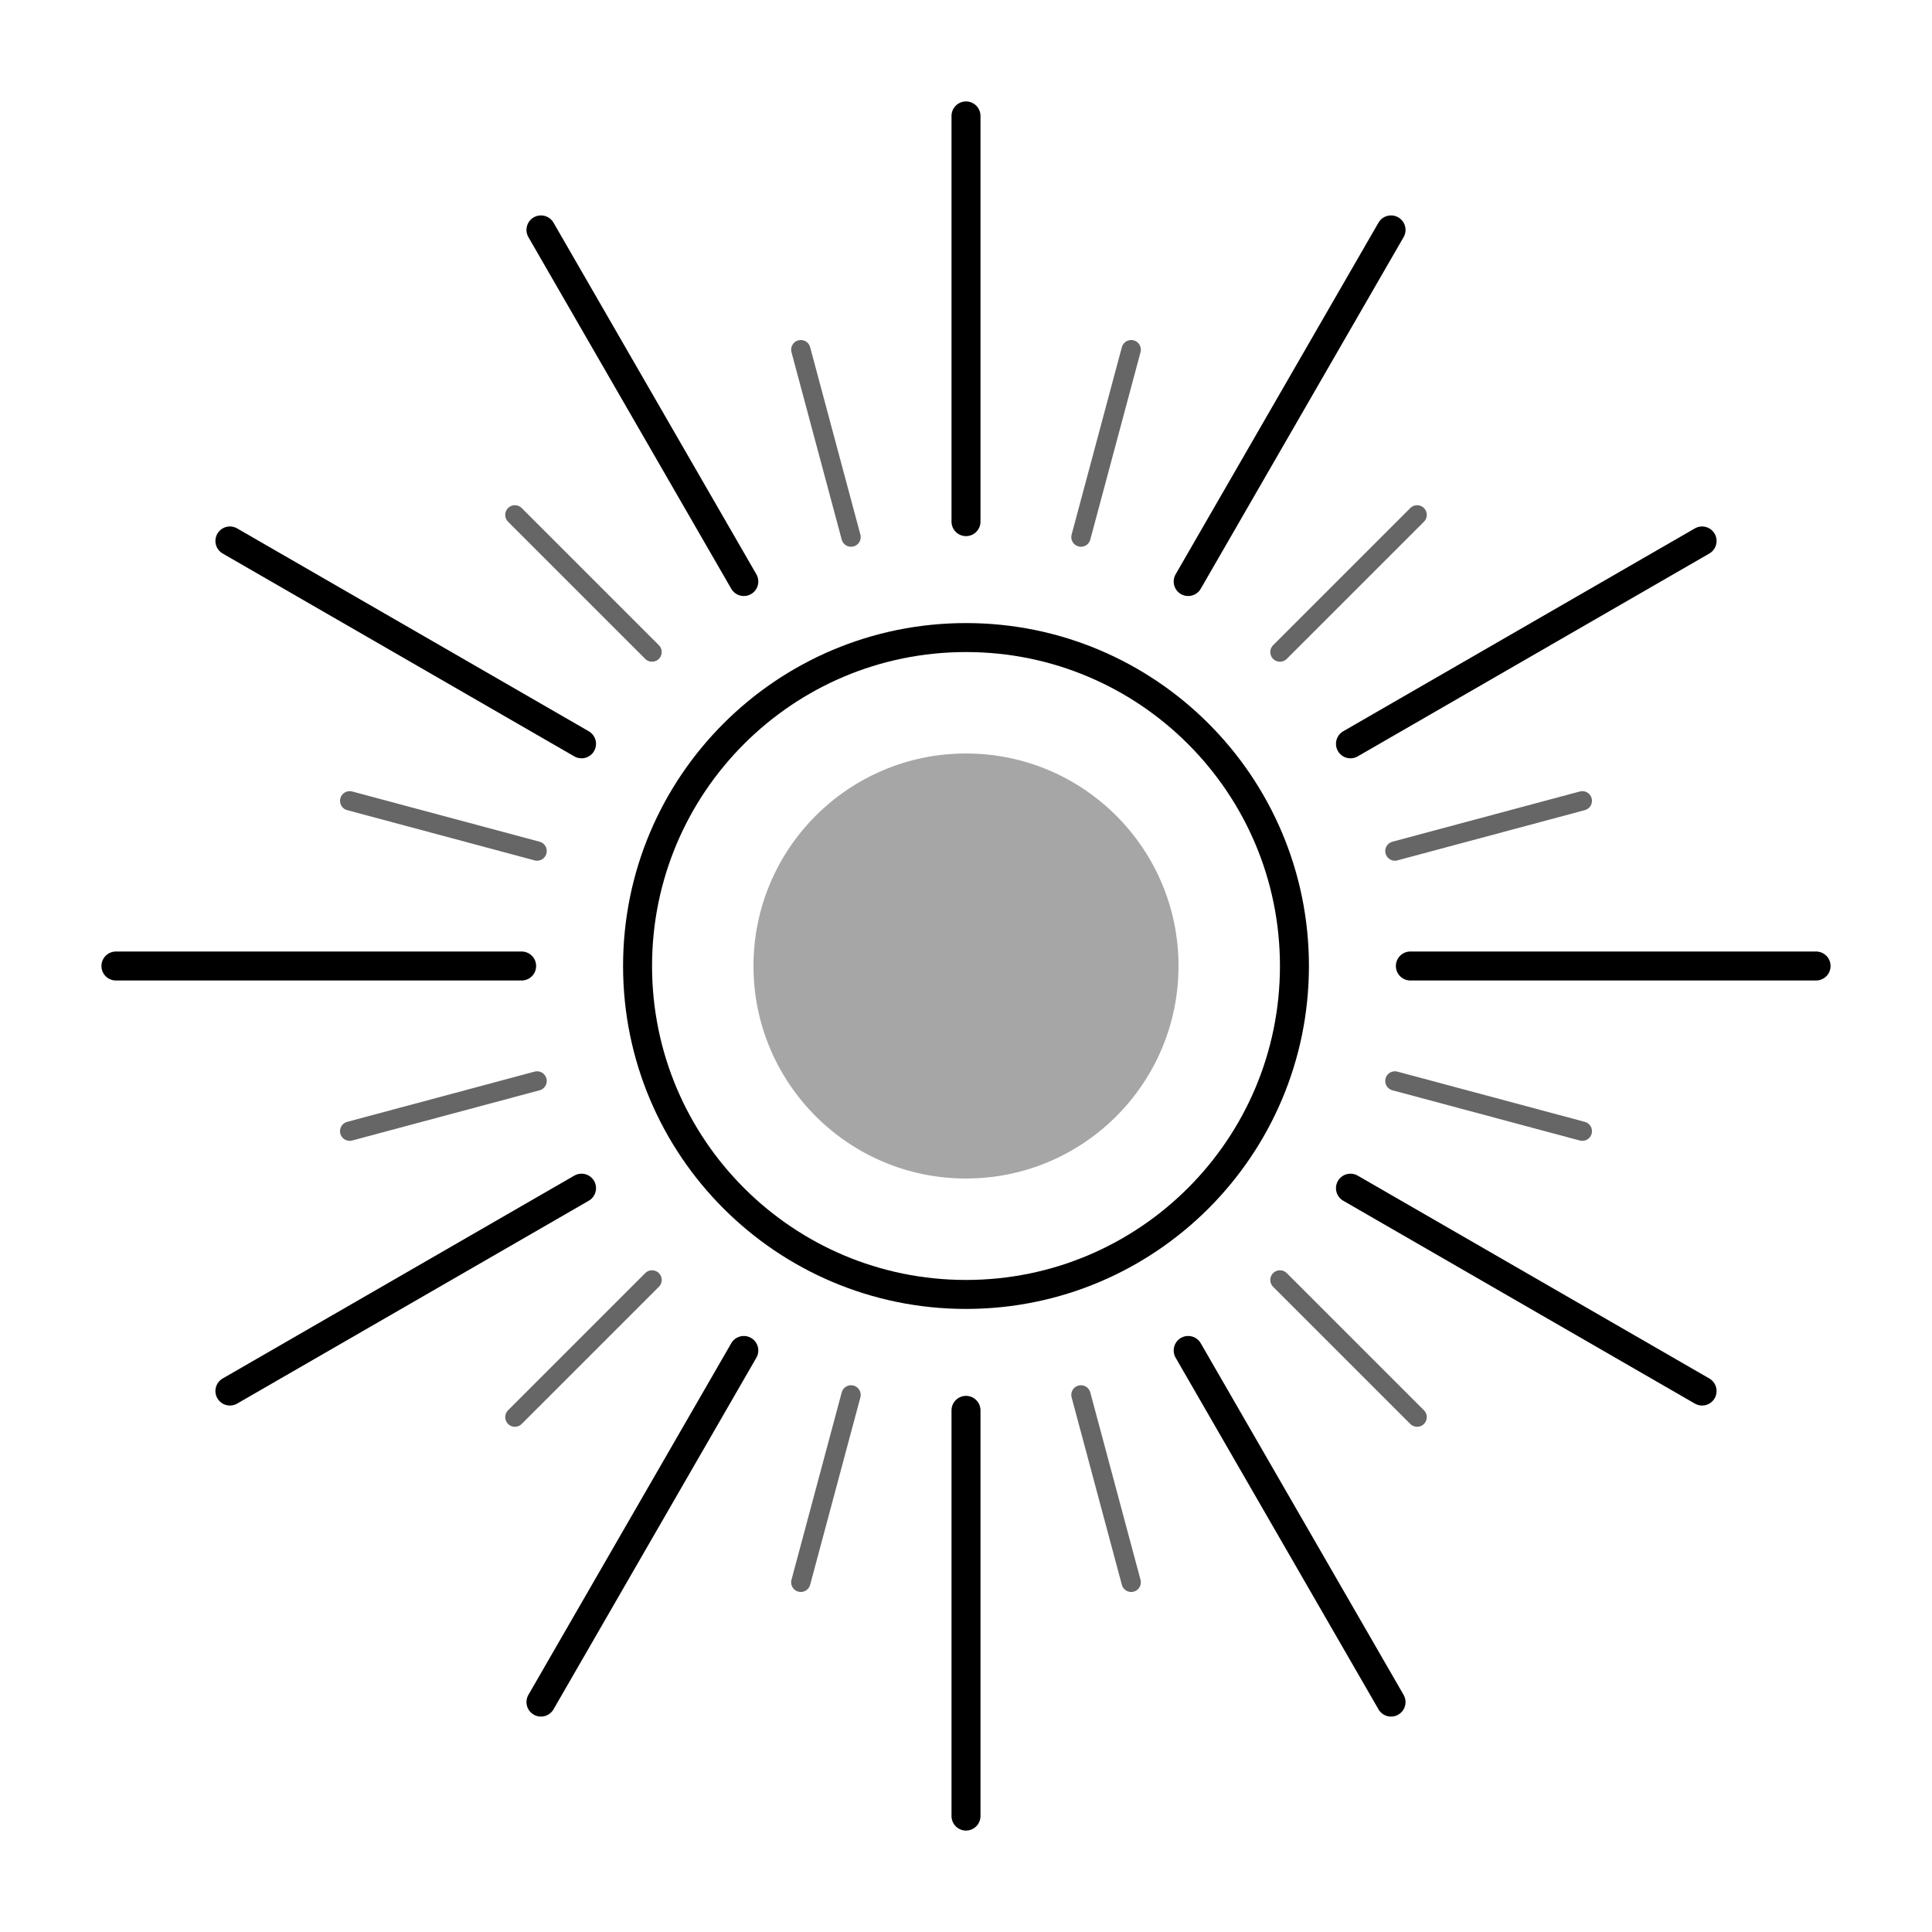
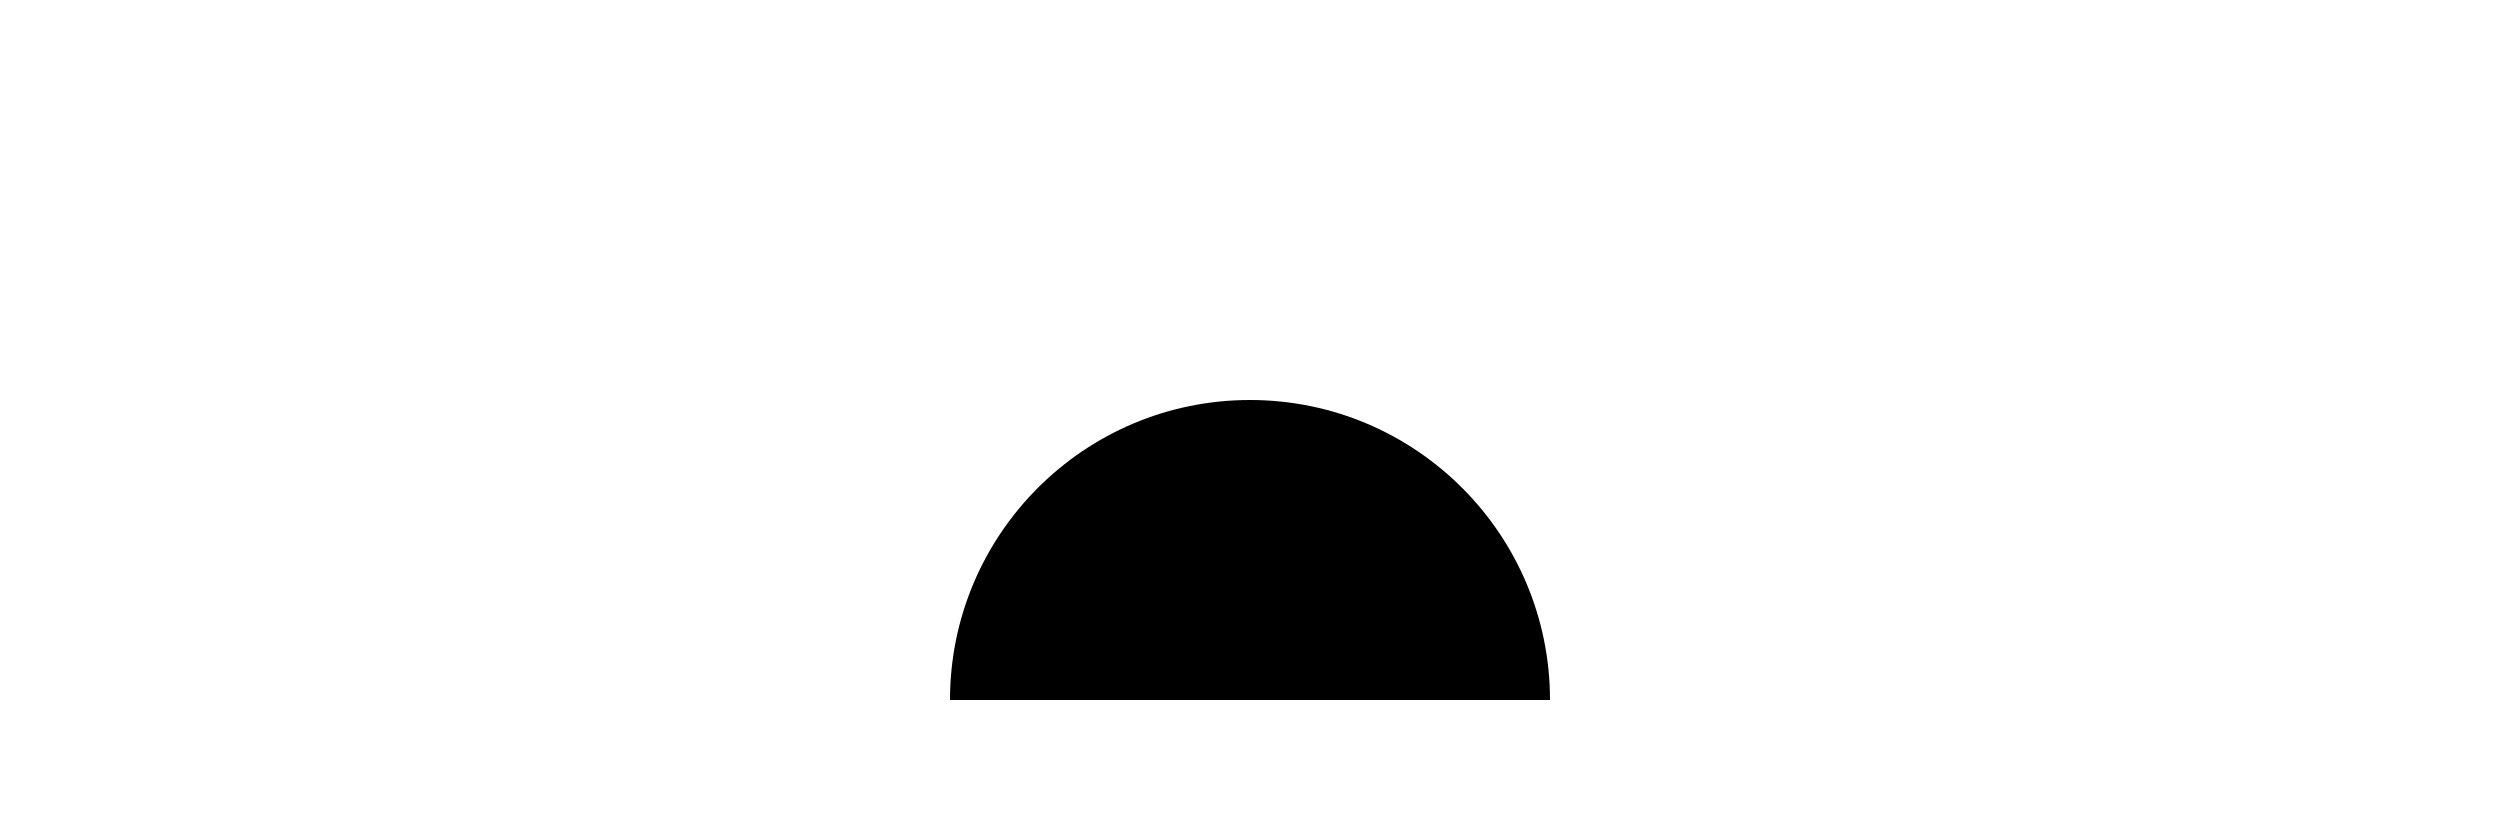
- <svg xmlns="http://www.w3.org/2000/svg" viewBox="0 0 200 200" fill="none" stroke="#000" stroke-linecap="round">
-   <circle cx="100" cy="100" r="34" stroke-width="3" />
-   <circle cx="100" cy="100" r="22" fill="#000" stroke="none" opacity=".35" />
-   <line x1="146.0" y1="100.0" x2="188.0" y2="100.0" stroke-width="3" opacity="1" />
-   <line x1="144.4" y1="111.9" x2="163.8" y2="117.1" stroke-width="2" opacity="0.6" />
-   <line x1="139.8" y1="123.0" x2="176.2" y2="144.0" stroke-width="3" opacity="1" />
-   <line x1="132.5" y1="132.5" x2="146.7" y2="146.7" stroke-width="2" opacity="0.6" />
-   <line x1="123.0" y1="139.8" x2="144.0" y2="176.2" stroke-width="3" opacity="1" />
-   <line x1="111.9" y1="144.4" x2="117.1" y2="163.8" stroke-width="2" opacity="0.6" />
-   <line x1="100.0" y1="146.0" x2="100.0" y2="188.0" stroke-width="3" opacity="1" />
-   <line x1="88.1" y1="144.4" x2="82.9" y2="163.8" stroke-width="2" opacity="0.6" />
-   <line x1="77.0" y1="139.8" x2="56.0" y2="176.2" stroke-width="3" opacity="1" />
-   <line x1="67.5" y1="132.5" x2="53.3" y2="146.7" stroke-width="2" opacity="0.6" />
-   <line x1="60.2" y1="123.0" x2="23.8" y2="144.0" stroke-width="3" opacity="1" />
-   <line x1="55.6" y1="111.9" x2="36.2" y2="117.1" stroke-width="2" opacity="0.6" />
-   <line x1="54.0" y1="100.0" x2="12.0" y2="100.0" stroke-width="3" opacity="1" />
-   <line x1="55.6" y1="88.1" x2="36.2" y2="82.9" stroke-width="2" opacity="0.6" />
-   <line x1="60.2" y1="77.0" x2="23.8" y2="56.0" stroke-width="3" opacity="1" />
-   <line x1="67.5" y1="67.5" x2="53.3" y2="53.3" stroke-width="2" opacity="0.6" />
-   <line x1="77.0" y1="60.2" x2="56.0" y2="23.8" stroke-width="3" opacity="1" />
-   <line x1="88.1" y1="55.6" x2="82.9" y2="36.2" stroke-width="2" opacity="0.6" />
-   <line x1="100.0" y1="54.0" x2="100.0" y2="12.0" stroke-width="3" opacity="1" />
-   <line x1="111.9" y1="55.6" x2="117.1" y2="36.2" stroke-width="2" opacity="0.6" />
-   <line x1="123.0" y1="60.2" x2="144.0" y2="23.8" stroke-width="3" opacity="1" />
-   <line x1="132.5" y1="67.5" x2="146.7" y2="53.3" stroke-width="2" opacity="0.6" />
-   <line x1="139.8" y1="77.0" x2="176.2" y2="56.0" stroke-width="3" opacity="1" />
-   <line x1="144.4" y1="88.1" x2="163.8" y2="82.9" stroke-width="2" opacity="0.6" />
+ <svg xmlns="http://www.w3.org/2000/svg" class="art" viewBox="0 0 300 100" aria-hidden="true" focusable="false">
+   <path class="ds" d="M30 84 H270" stroke-width="1.6" stroke-linecap="round" />
+   <path class="l" d="M114 84 A36 36 0 0 1 186 84Z" />
+   <path class="ds" d="M104.6 76.8 L74.9 72.1" stroke-width="2.4" stroke-linecap="round" />
+   <path class="ls" d="M108.4 64.4 L93.9 57.6" stroke-width="1.6" stroke-linecap="round" />
+   <path class="ds" d="M115.5 53.6 L93 33.7" stroke-width="2.4" stroke-linecap="round" />
+   <path class="ls" d="M125.4 45.2 L116.8 31.7" stroke-width="1.6" stroke-linecap="round" />
+   <path class="ds" d="M137.2 39.8 L128.8 11" stroke-width="2.4" stroke-linecap="round" />
+   <path class="ls" d="M150 38 L150 22" stroke-width="1.6" stroke-linecap="round" />
+   <path class="ds" d="M162.8 39.8 L171.2 11" stroke-width="2.4" stroke-linecap="round" />
+   <path class="ls" d="M174.6 45.2 L183.2 31.7" stroke-width="1.6" stroke-linecap="round" />
+   <path class="ds" d="M184.5 53.6 L207 33.7" stroke-width="2.4" stroke-linecap="round" />
+   <path class="ls" d="M191.6 64.4 L206.1 57.6" stroke-width="1.6" stroke-linecap="round" />
+   <path class="ds" d="M195.4 76.8 L225.1 72.1" stroke-width="2.4" stroke-linecap="round" />
</svg>
